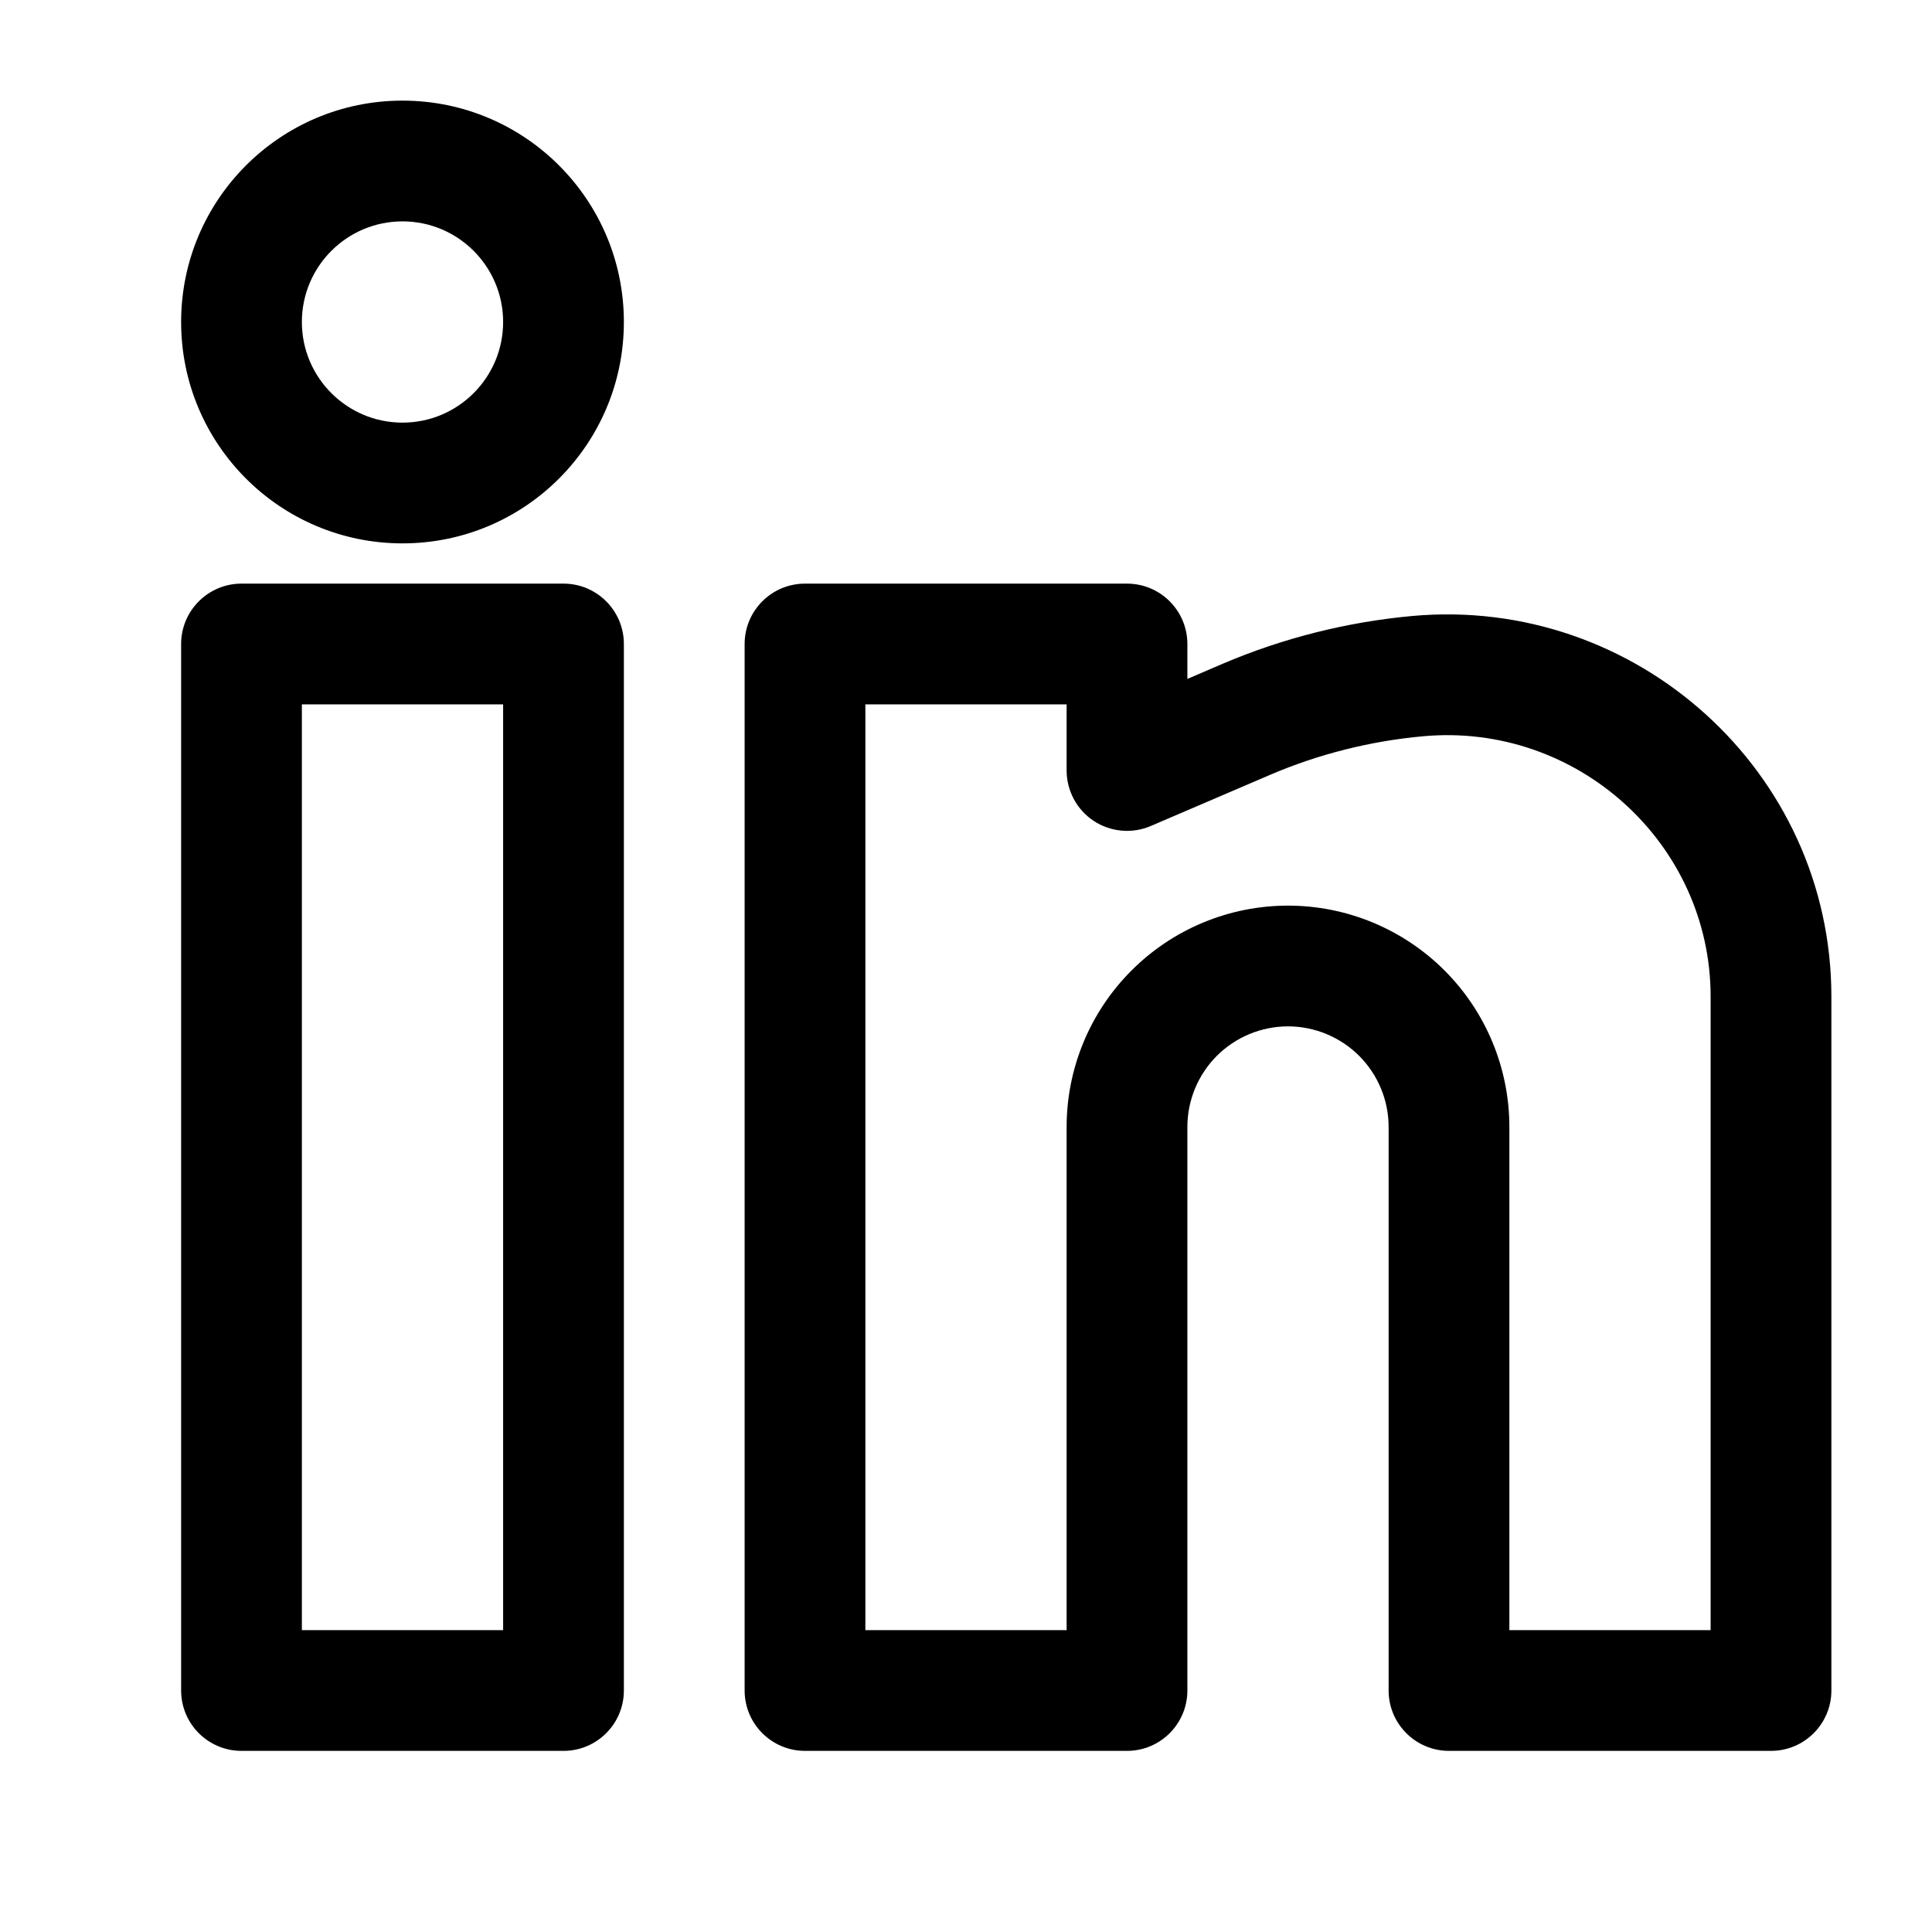
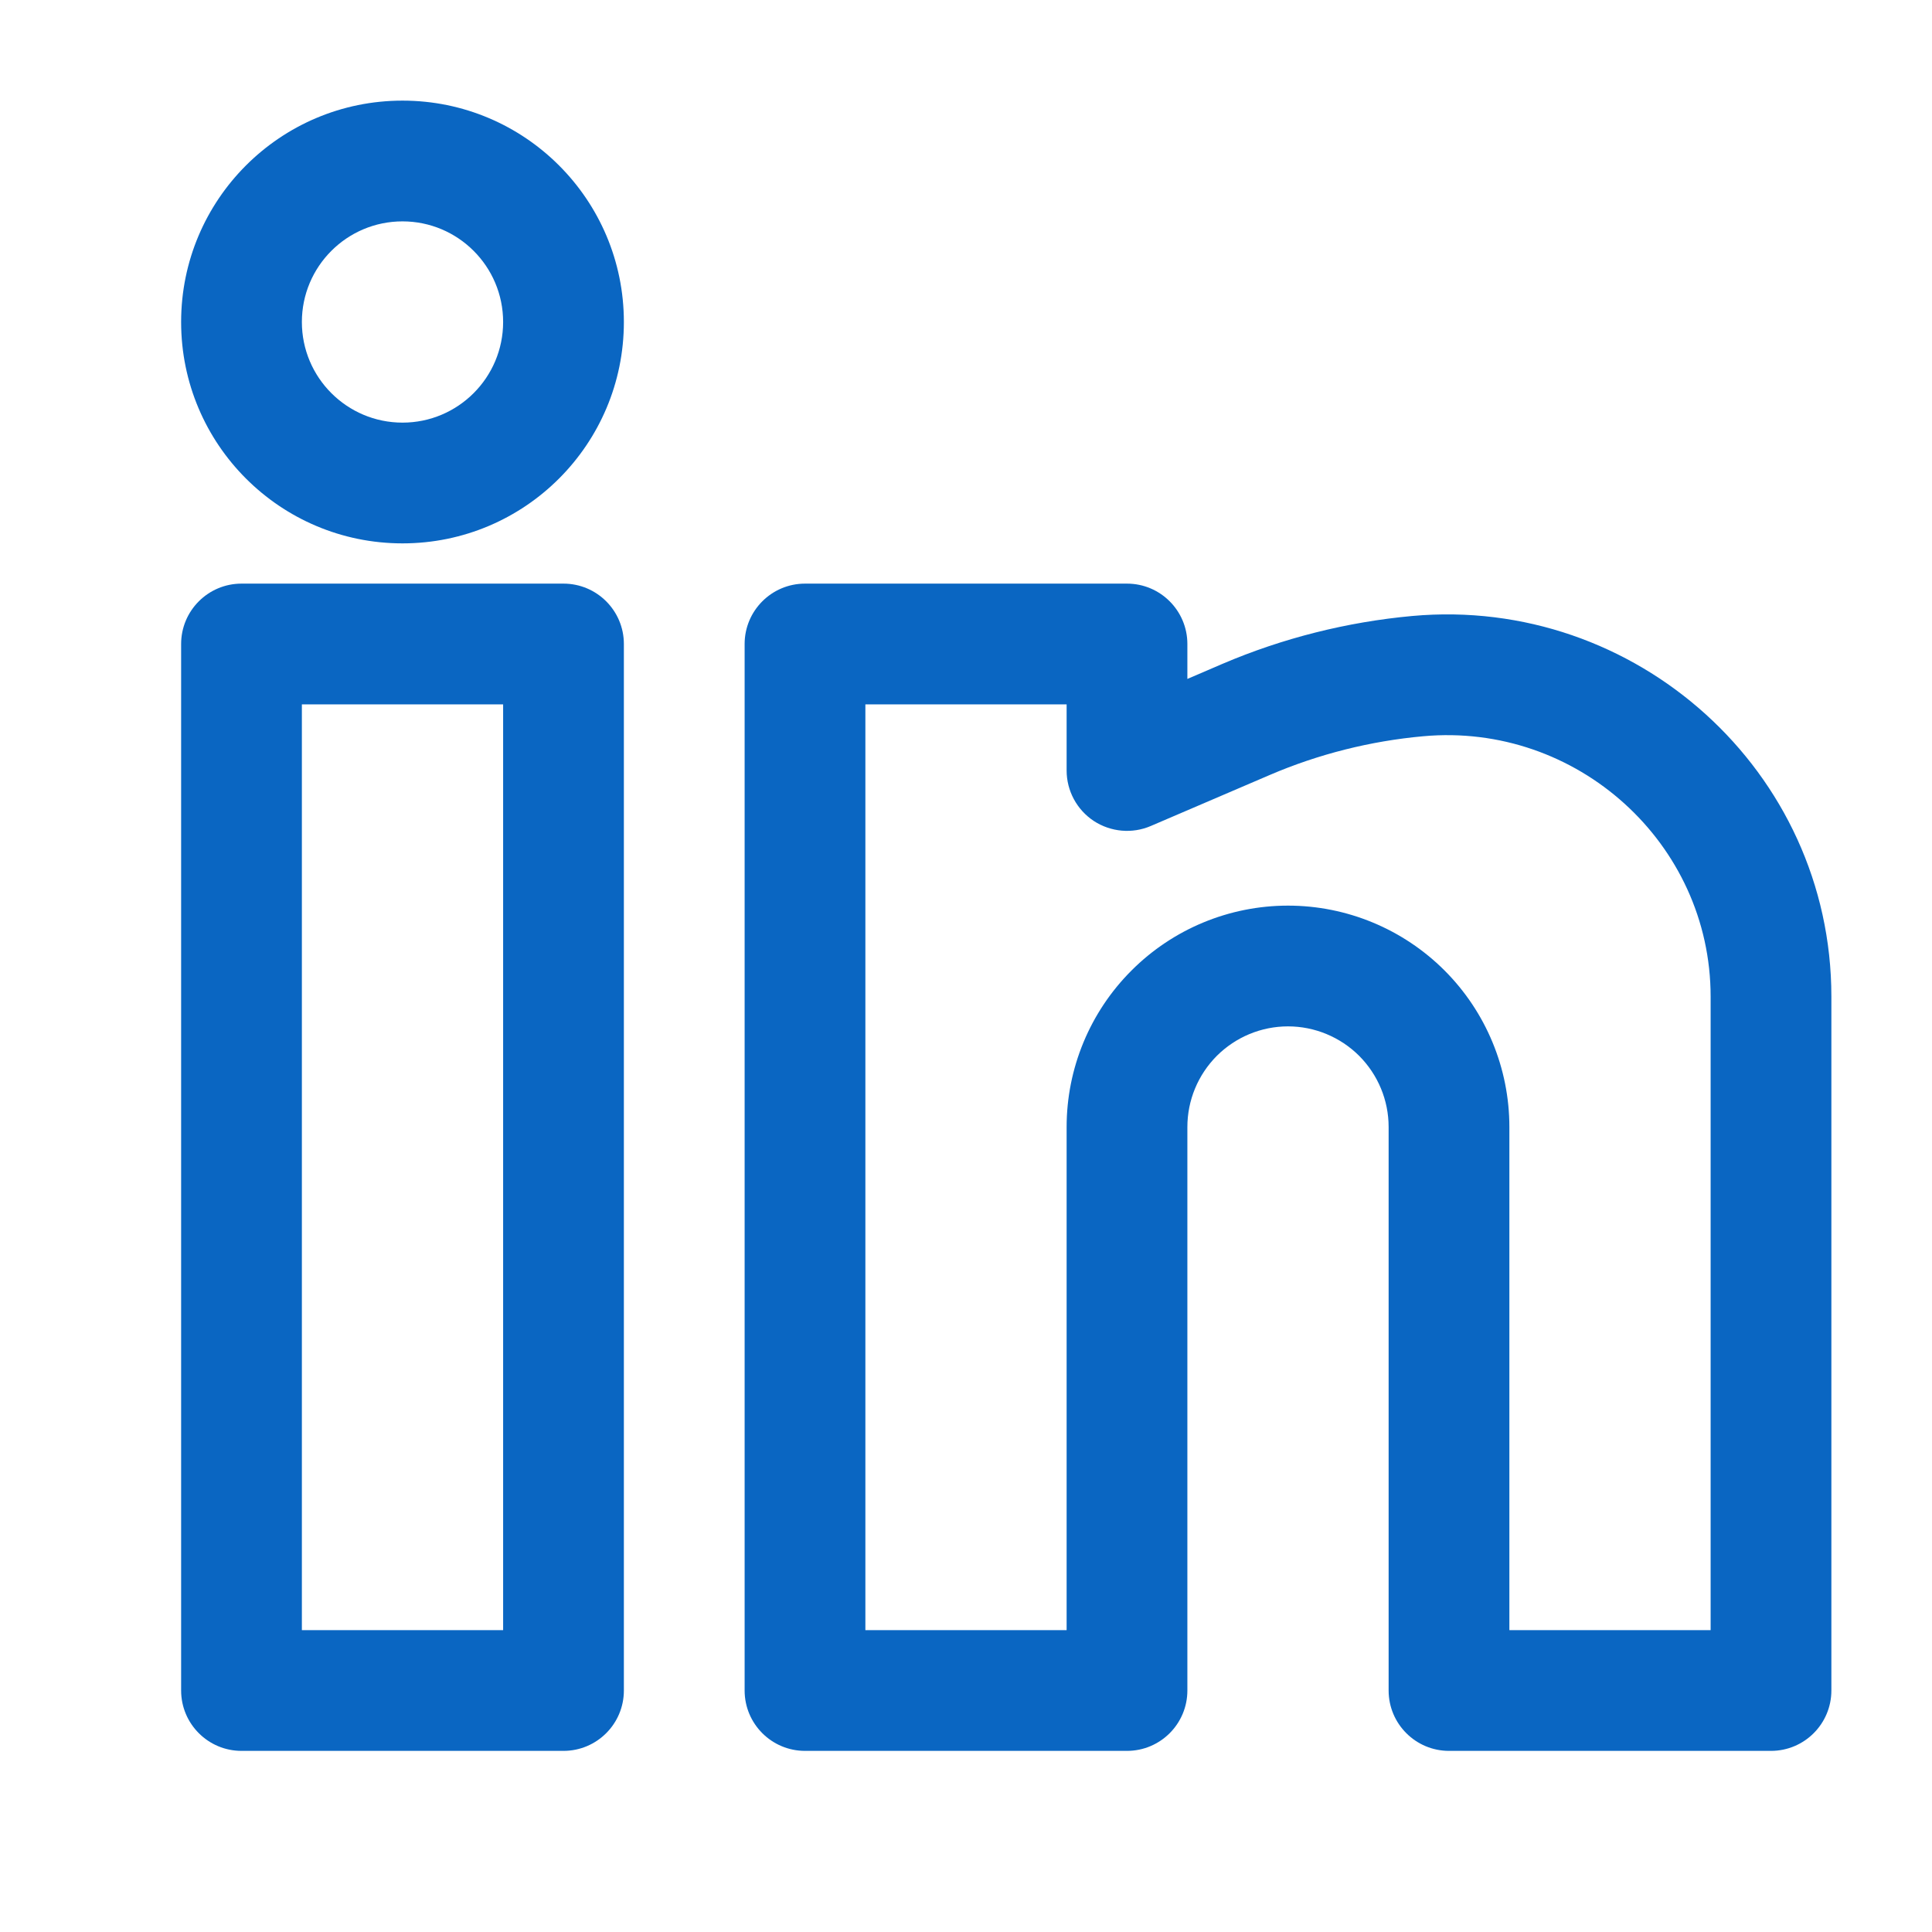
<svg xmlns="http://www.w3.org/2000/svg" width="20px" height="20px" viewBox="0 0 24 24" fill="none">
-   <path fill-rule="evenodd" clip-rule="evenodd" d="M5 1.25C3.481 1.25 2.25 2.481 2.25 4C2.25 5.519 3.481 6.75 5 6.75C6.519 6.75 7.75 5.519 7.75 4C7.75 2.481 6.519 1.25 5 1.25ZM3.75 4C3.75 3.31 4.31 2.75 5 2.75C5.69 2.75 6.25 3.31 6.25 4C6.25 4.69 5.69 5.25 5 5.25C4.31 5.25 3.75 4.69 3.75 4Z" fill="#000000" />
-   <path fill-rule="evenodd" clip-rule="evenodd" d="M2.25 8C2.25 7.586 2.586 7.25 3 7.25H7C7.414 7.25 7.75 7.586 7.75 8V21C7.75 21.414 7.414 21.75 7 21.75H3C2.586 21.75 2.25 21.414 2.25 21V8ZM3.75 8.75V20.25H6.25V8.75H3.75Z" fill="#000000" />
-   <path fill-rule="evenodd" clip-rule="evenodd" d="M9.25 8C9.25 7.586 9.586 7.25 10 7.25H14C14.414 7.25 14.75 7.586 14.75 8V8.434L15.185 8.247C15.934 7.927 16.734 7.726 17.543 7.652C20.318 7.4 22.75 9.58 22.75 12.38V21C22.75 21.414 22.414 21.75 22 21.75H18C17.586 21.75 17.25 21.414 17.25 21V14C17.25 13.668 17.118 13.351 16.884 13.116C16.649 12.882 16.331 12.75 16 12.75C15.668 12.75 15.351 12.882 15.116 13.116C14.882 13.351 14.75 13.668 14.75 14V21C14.75 21.414 14.414 21.75 14 21.75H10C9.586 21.75 9.25 21.414 9.25 21V8ZM10.75 8.75V20.25H13.25V14C13.25 13.271 13.54 12.571 14.056 12.056C14.571 11.54 15.271 11.25 16 11.25C16.729 11.25 17.429 11.54 17.945 12.056C18.46 12.571 18.75 13.271 18.75 14V20.25H21.25V12.38C21.25 10.476 19.589 8.972 17.679 9.146C17.025 9.205 16.378 9.368 15.776 9.626L14.295 10.261C14.064 10.36 13.798 10.336 13.587 10.198C13.377 10.059 13.25 9.824 13.25 9.571V8.75H10.75Z" fill="#000000" />
+   <path fill-rule="evenodd" clip-rule="evenodd" d="M5 1.25C3.481 1.25 2.25 2.481 2.25 4C2.25 5.519 3.481 6.75 5 6.75C6.519 6.75 7.75 5.519 7.75 4C7.75 2.481 6.519 1.25 5 1.25ZM3.75 4C3.75 3.31 4.31 2.75 5 2.75C5.69 2.75 6.25 3.31 6.25 4C6.25 4.69 5.69 5.25 5 5.25C4.31 5.25 3.75 4.69 3.75 4Z" fill="#0a66c2" />
+   <path fill-rule="evenodd" clip-rule="evenodd" d="M2.25 8C2.25 7.586 2.586 7.25 3 7.25H7C7.414 7.25 7.75 7.586 7.75 8V21C7.75 21.414 7.414 21.75 7 21.75H3C2.586 21.75 2.25 21.414 2.25 21V8ZM3.75 8.75V20.25H6.25V8.75H3.75Z" fill="#0a66c2" />
+   <path fill-rule="evenodd" clip-rule="evenodd" d="M9.25 8C9.25 7.586 9.586 7.25 10 7.25H14C14.414 7.25 14.75 7.586 14.75 8V8.434L15.185 8.247C15.934 7.927 16.734 7.726 17.543 7.652C20.318 7.4 22.75 9.58 22.75 12.38V21C22.75 21.414 22.414 21.75 22 21.75H18C17.586 21.75 17.25 21.414 17.25 21V14C17.25 13.668 17.118 13.351 16.884 13.116C16.649 12.882 16.331 12.75 16 12.75C15.668 12.75 15.351 12.882 15.116 13.116C14.882 13.351 14.75 13.668 14.75 14V21C14.75 21.414 14.414 21.75 14 21.75H10C9.586 21.75 9.25 21.414 9.25 21V8ZM10.75 8.75V20.25H13.25V14C13.25 13.271 13.54 12.571 14.056 12.056C14.571 11.54 15.271 11.25 16 11.25C16.729 11.25 17.429 11.54 17.945 12.056C18.46 12.571 18.75 13.271 18.75 14V20.25H21.25V12.38C21.25 10.476 19.589 8.972 17.679 9.146C17.025 9.205 16.378 9.368 15.776 9.626L14.295 10.261C14.064 10.36 13.798 10.336 13.587 10.198C13.377 10.059 13.25 9.824 13.25 9.571V8.75H10.75Z" fill="#0a66c2" />
</svg>
